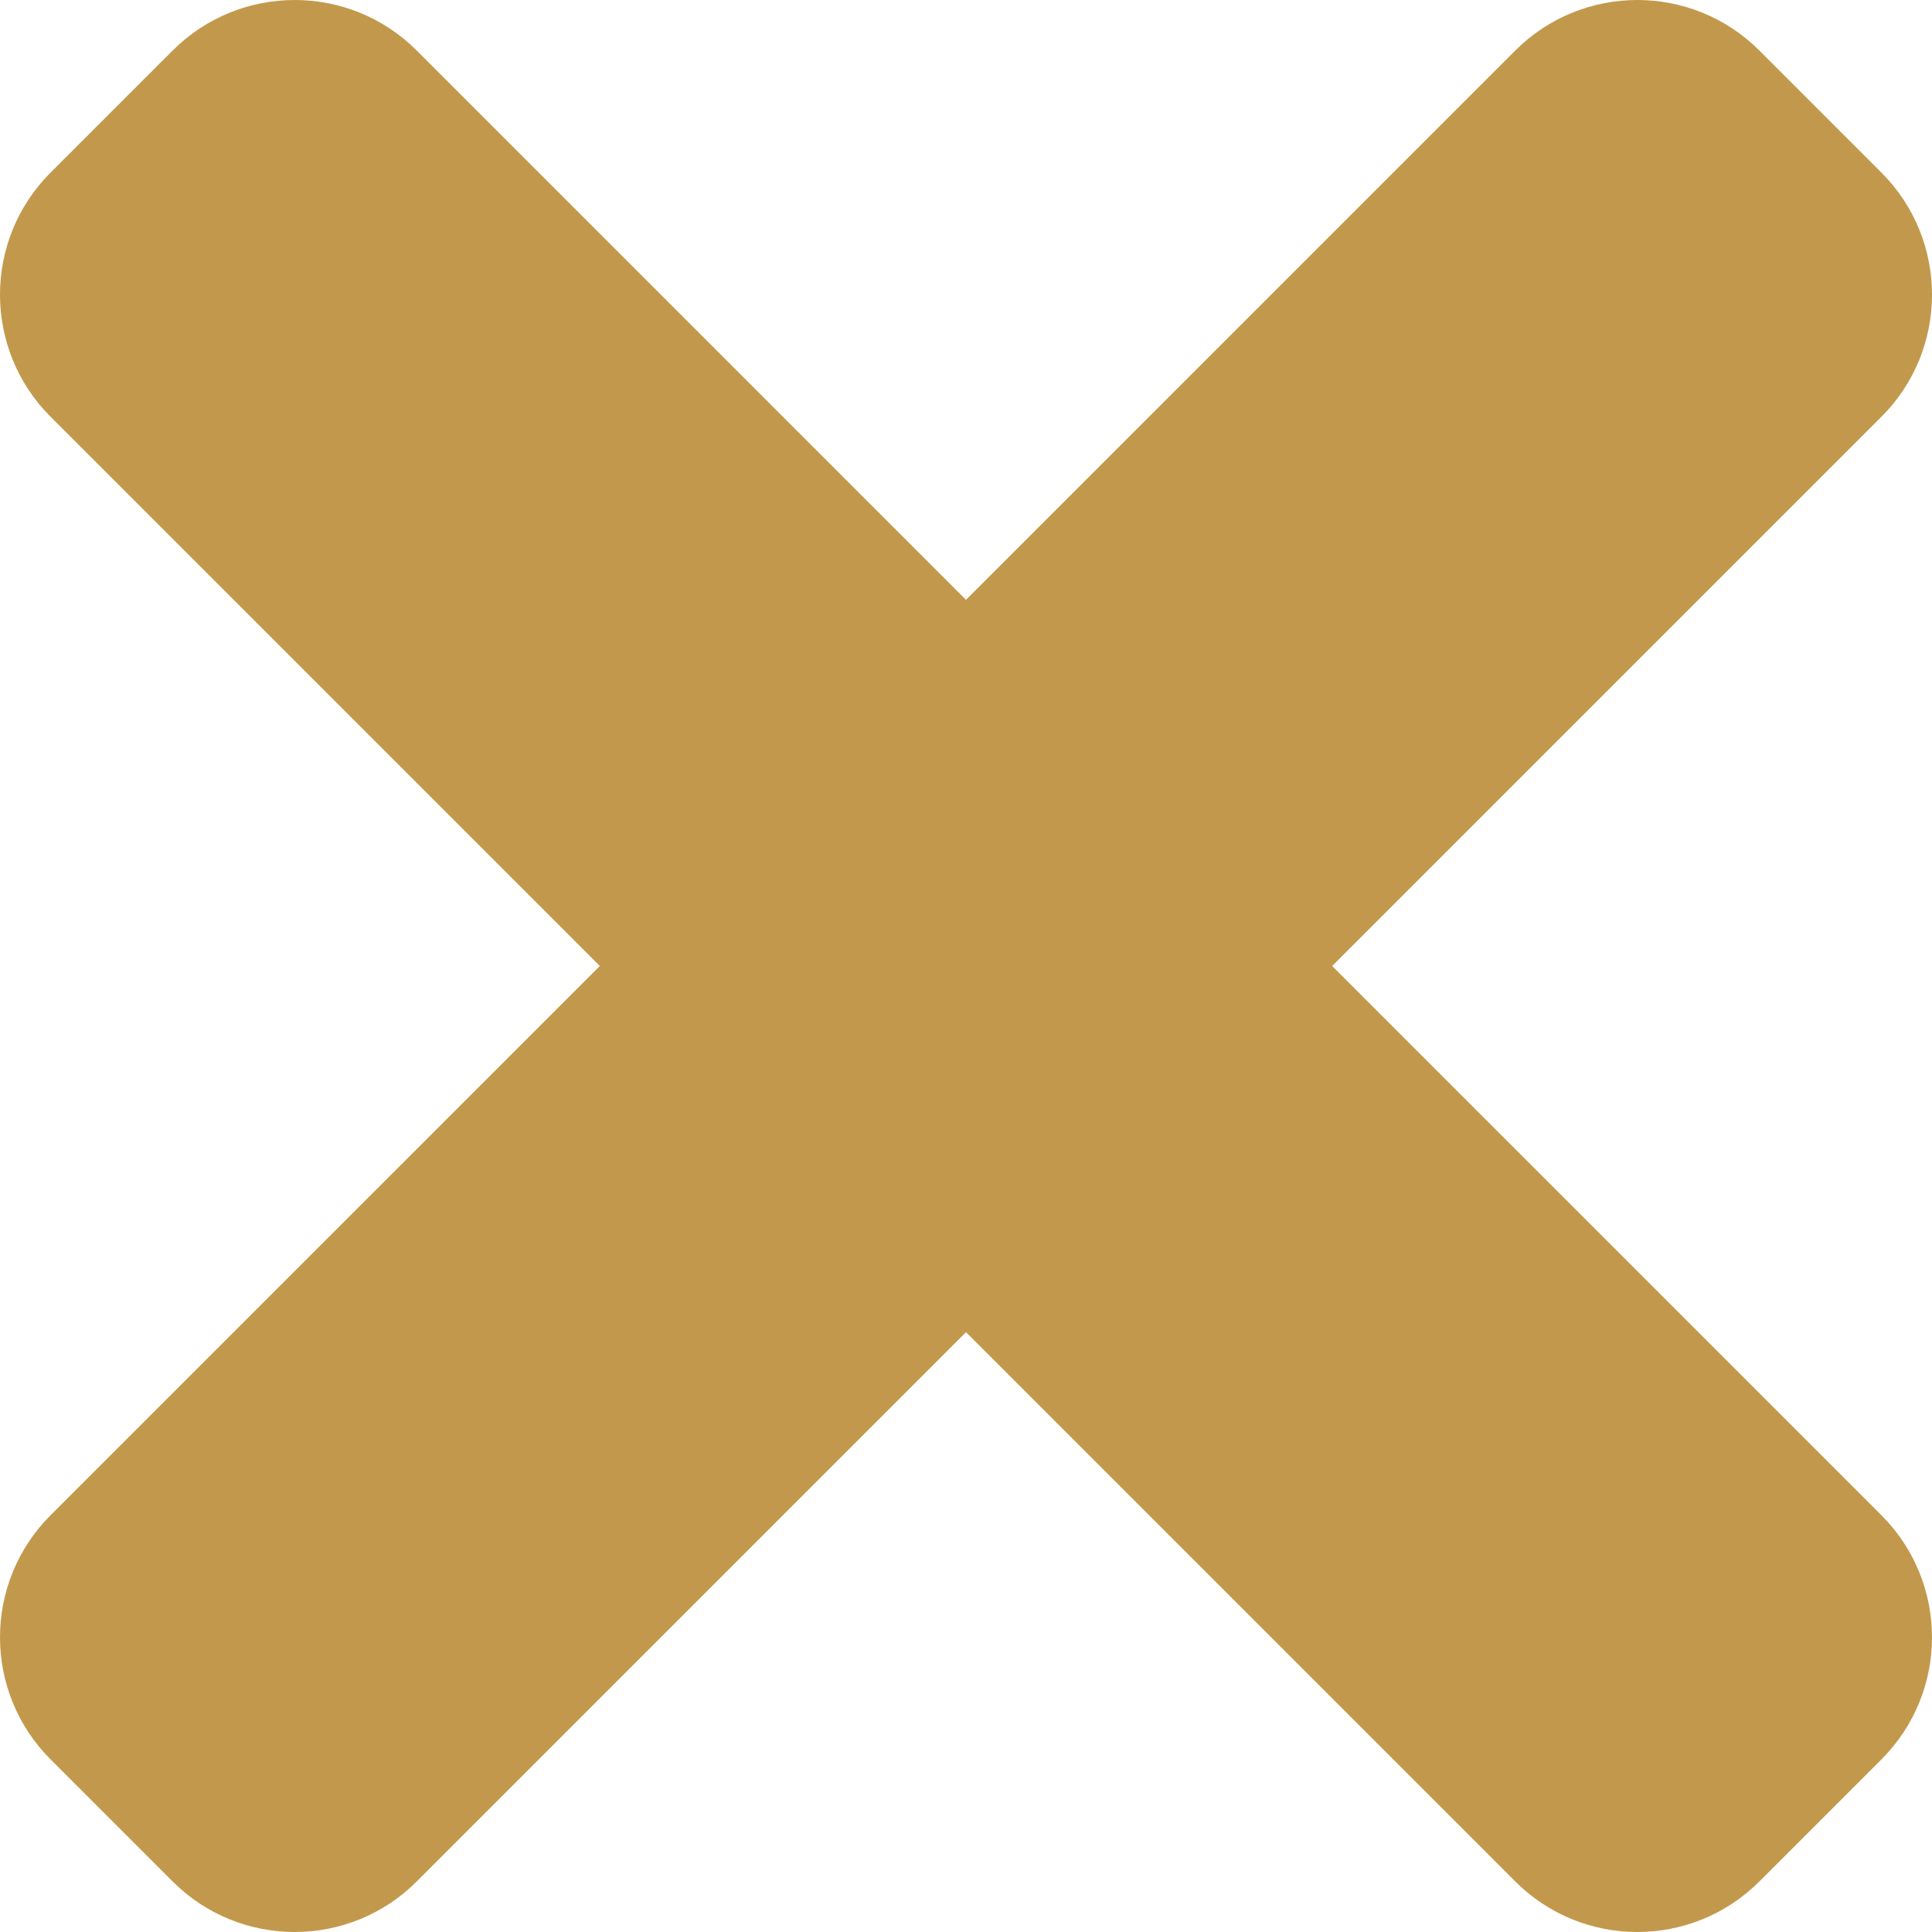
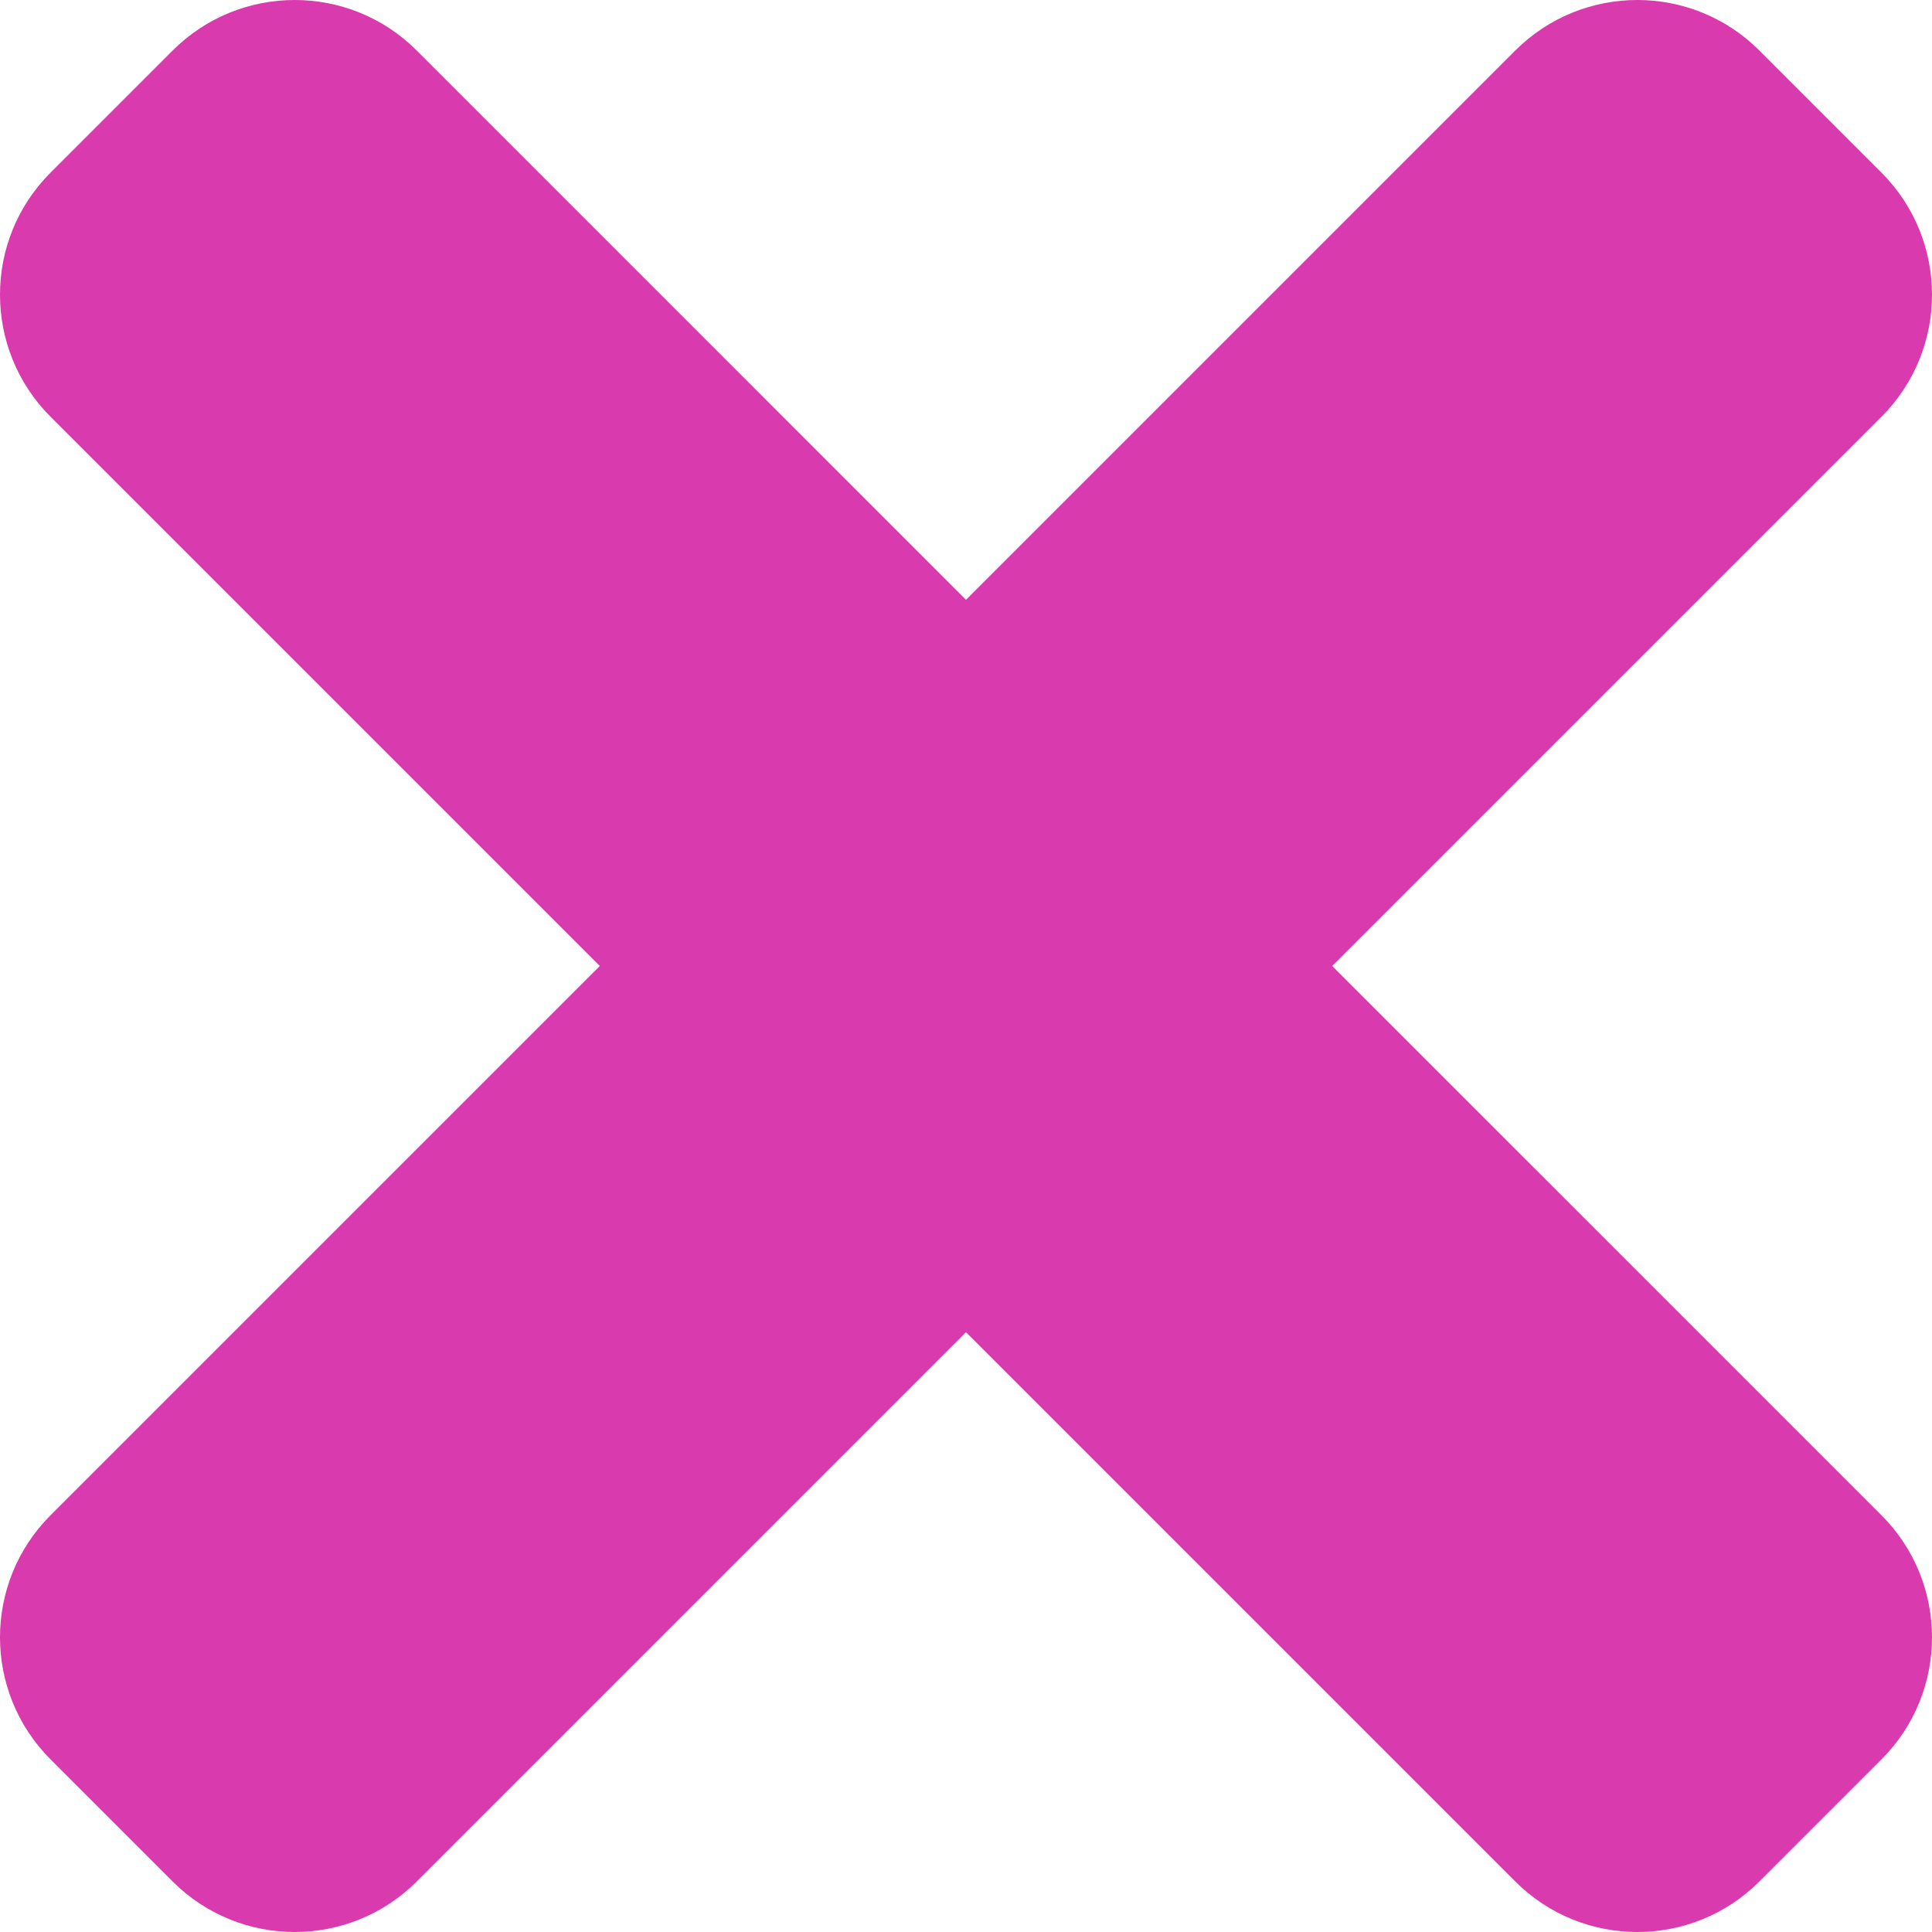
<svg xmlns="http://www.w3.org/2000/svg" height="352" width="352" id="svg4" version="1.1" viewBox="0 0 352 352" role="img" class="svg-inline--fa fa-times fa-w-11" data-icon="times" data-prefix="fas" focusable="false" aria-hidden="true">
  <defs id="defs8" />
-   <path fill="#c2994c" id="path2" d="M 242.72,176 342.79,75.93 c 12.28,-12.28 12.28,-32.19 0,-44.48 L 320.55,9.21 c -12.28,-12.28 -32.19,-12.28 -44.48,0 L 176,109.28 75.93,9.21 C 63.65,-3.07 43.74,-3.07 31.45,9.21 L 9.21,31.45 c -12.28,12.28 -12.28,32.19 0,44.48 L 109.28,176 9.21,276.07 c -12.28,12.28 -12.28,32.19 0,44.48 l 22.24,22.24 c 12.28,12.28 32.2,12.28 44.48,0 L 176,242.72 276.07,342.79 c 12.28,12.28 32.2,12.28 44.48,0 l 22.24,-22.24 c 12.28,-12.28 12.28,-32.19 0,-44.48 z" />
+   <path fill="#d93aae" id="path2" d="M 242.72,176 342.79,75.93 c 12.28,-12.28 12.28,-32.19 0,-44.48 L 320.55,9.21 c -12.28,-12.28 -32.19,-12.28 -44.48,0 L 176,109.28 75.93,9.21 C 63.65,-3.07 43.74,-3.07 31.45,9.21 L 9.21,31.45 c -12.28,12.28 -12.28,32.19 0,44.48 L 109.28,176 9.21,276.07 c -12.28,12.28 -12.28,32.19 0,44.48 l 22.24,22.24 c 12.28,12.28 32.2,12.28 44.48,0 L 176,242.72 276.07,342.79 c 12.28,12.28 32.2,12.28 44.48,0 l 22.24,-22.24 c 12.28,-12.28 12.28,-32.19 0,-44.48 z" />
</svg>
